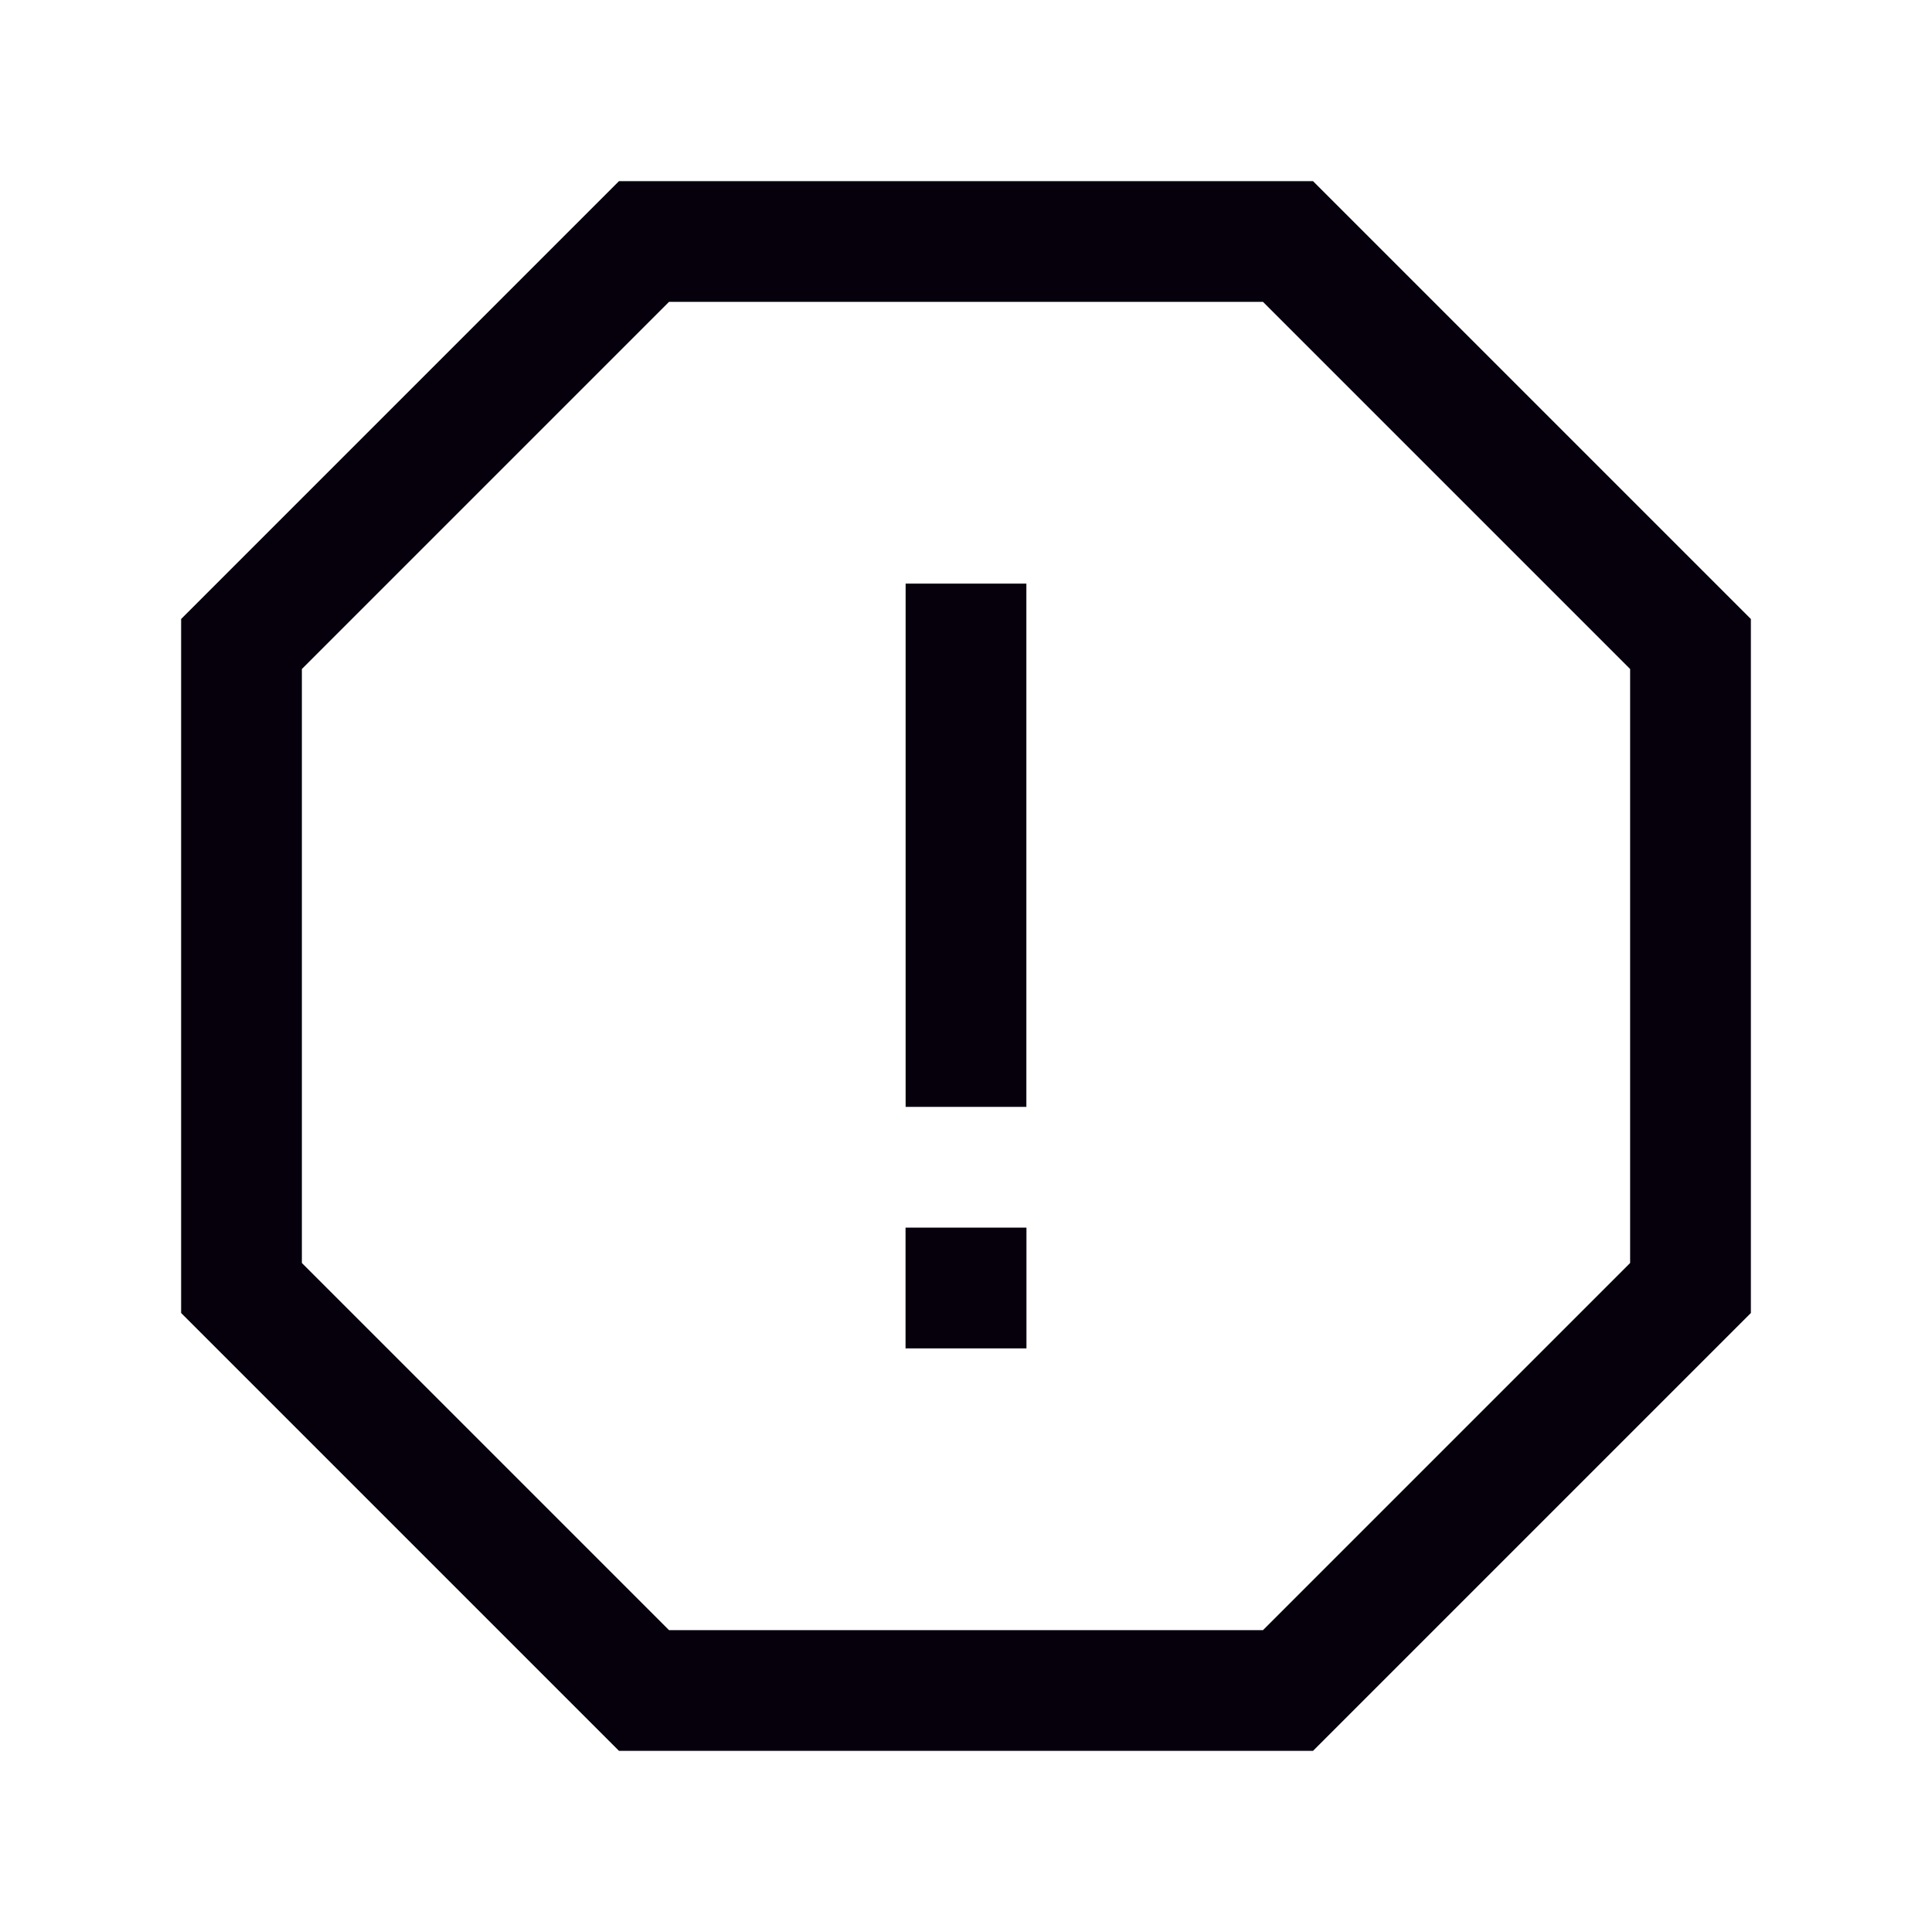
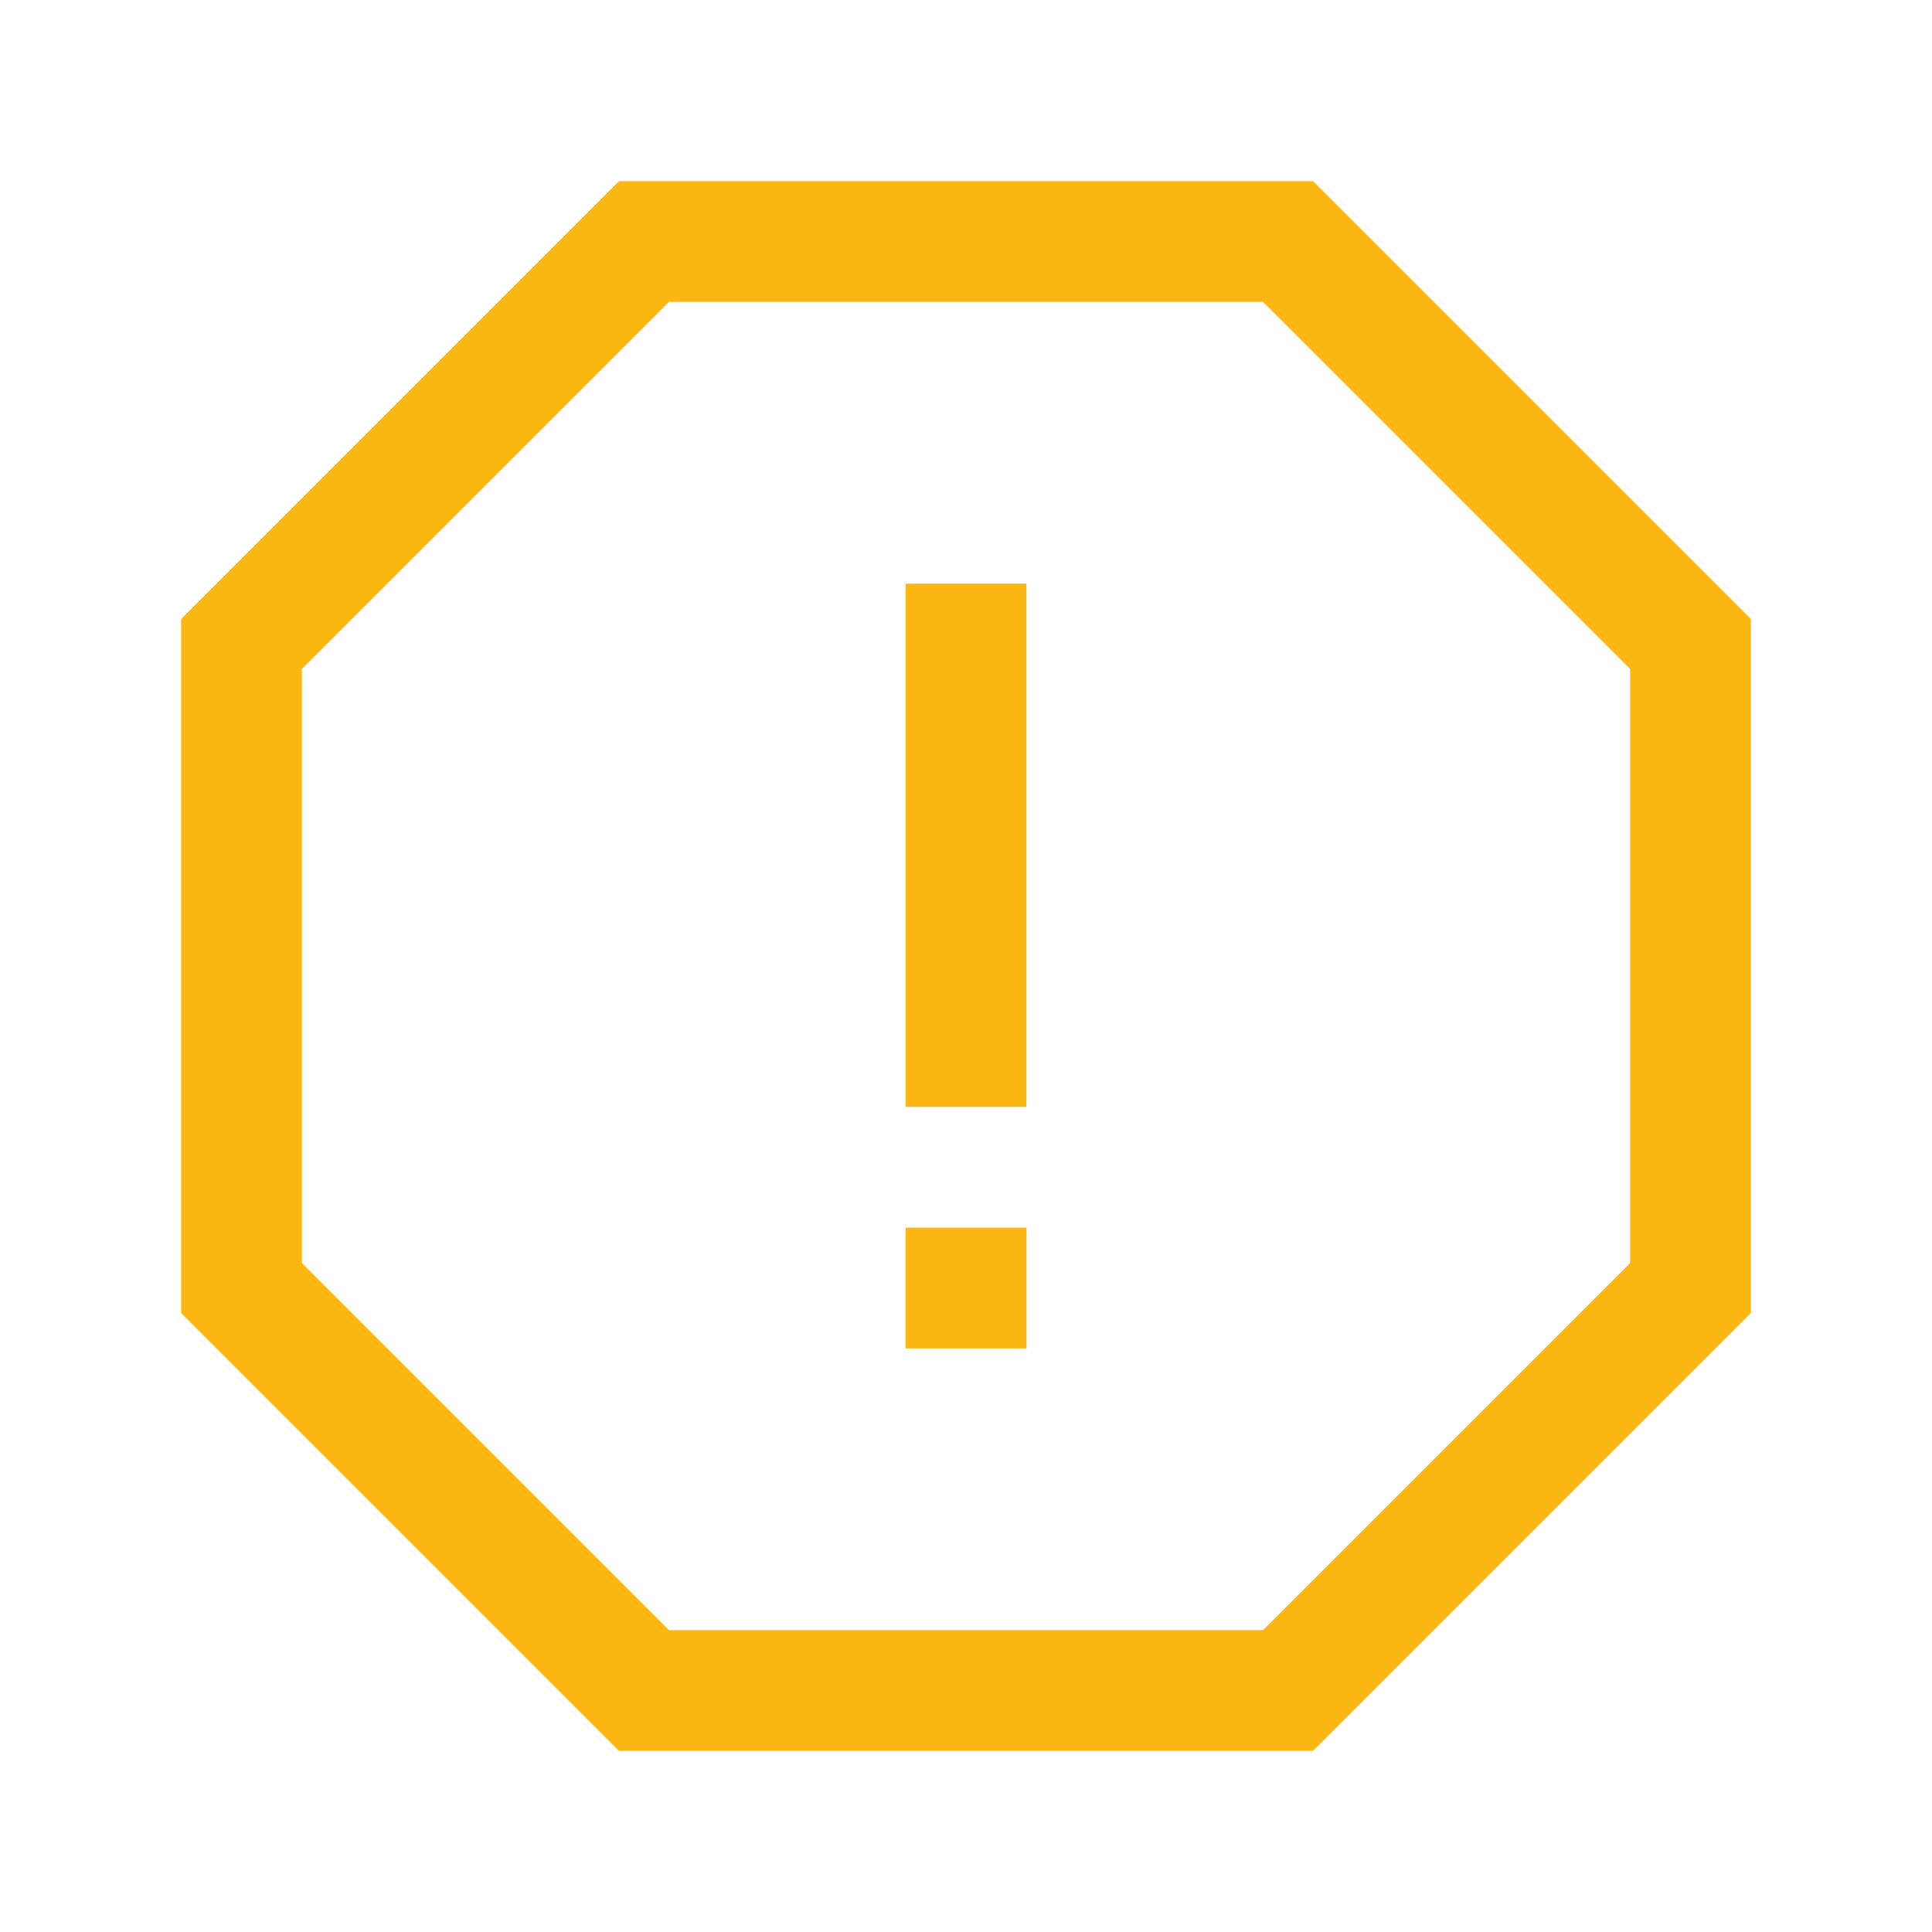
- <svg xmlns="http://www.w3.org/2000/svg" role="img" width="24px" height="24px" viewBox="0 0 24 24" aria-labelledby="spamIconTitle" stroke="#06000d" stroke-width="1.5" stroke-linecap="square" stroke-linejoin="miter" fill="none" color="#06000d">
+ <svg xmlns="http://www.w3.org/2000/svg" role="img" width="24px" height="24px" viewBox="0 0 24 24" aria-labelledby="spamIconTitle" stroke="#FDB712" stroke-width="1.5" stroke-linecap="square" stroke-linejoin="miter" fill="none" color="#06000d">
  <polygon points="16 3 21 8 21 16 16 21 8 21 3 16 3 8 8 3" />
  <path d="M12,8 L12,13" />
  <line x1="12" y1="16" x2="12" y2="16" />
</svg>
